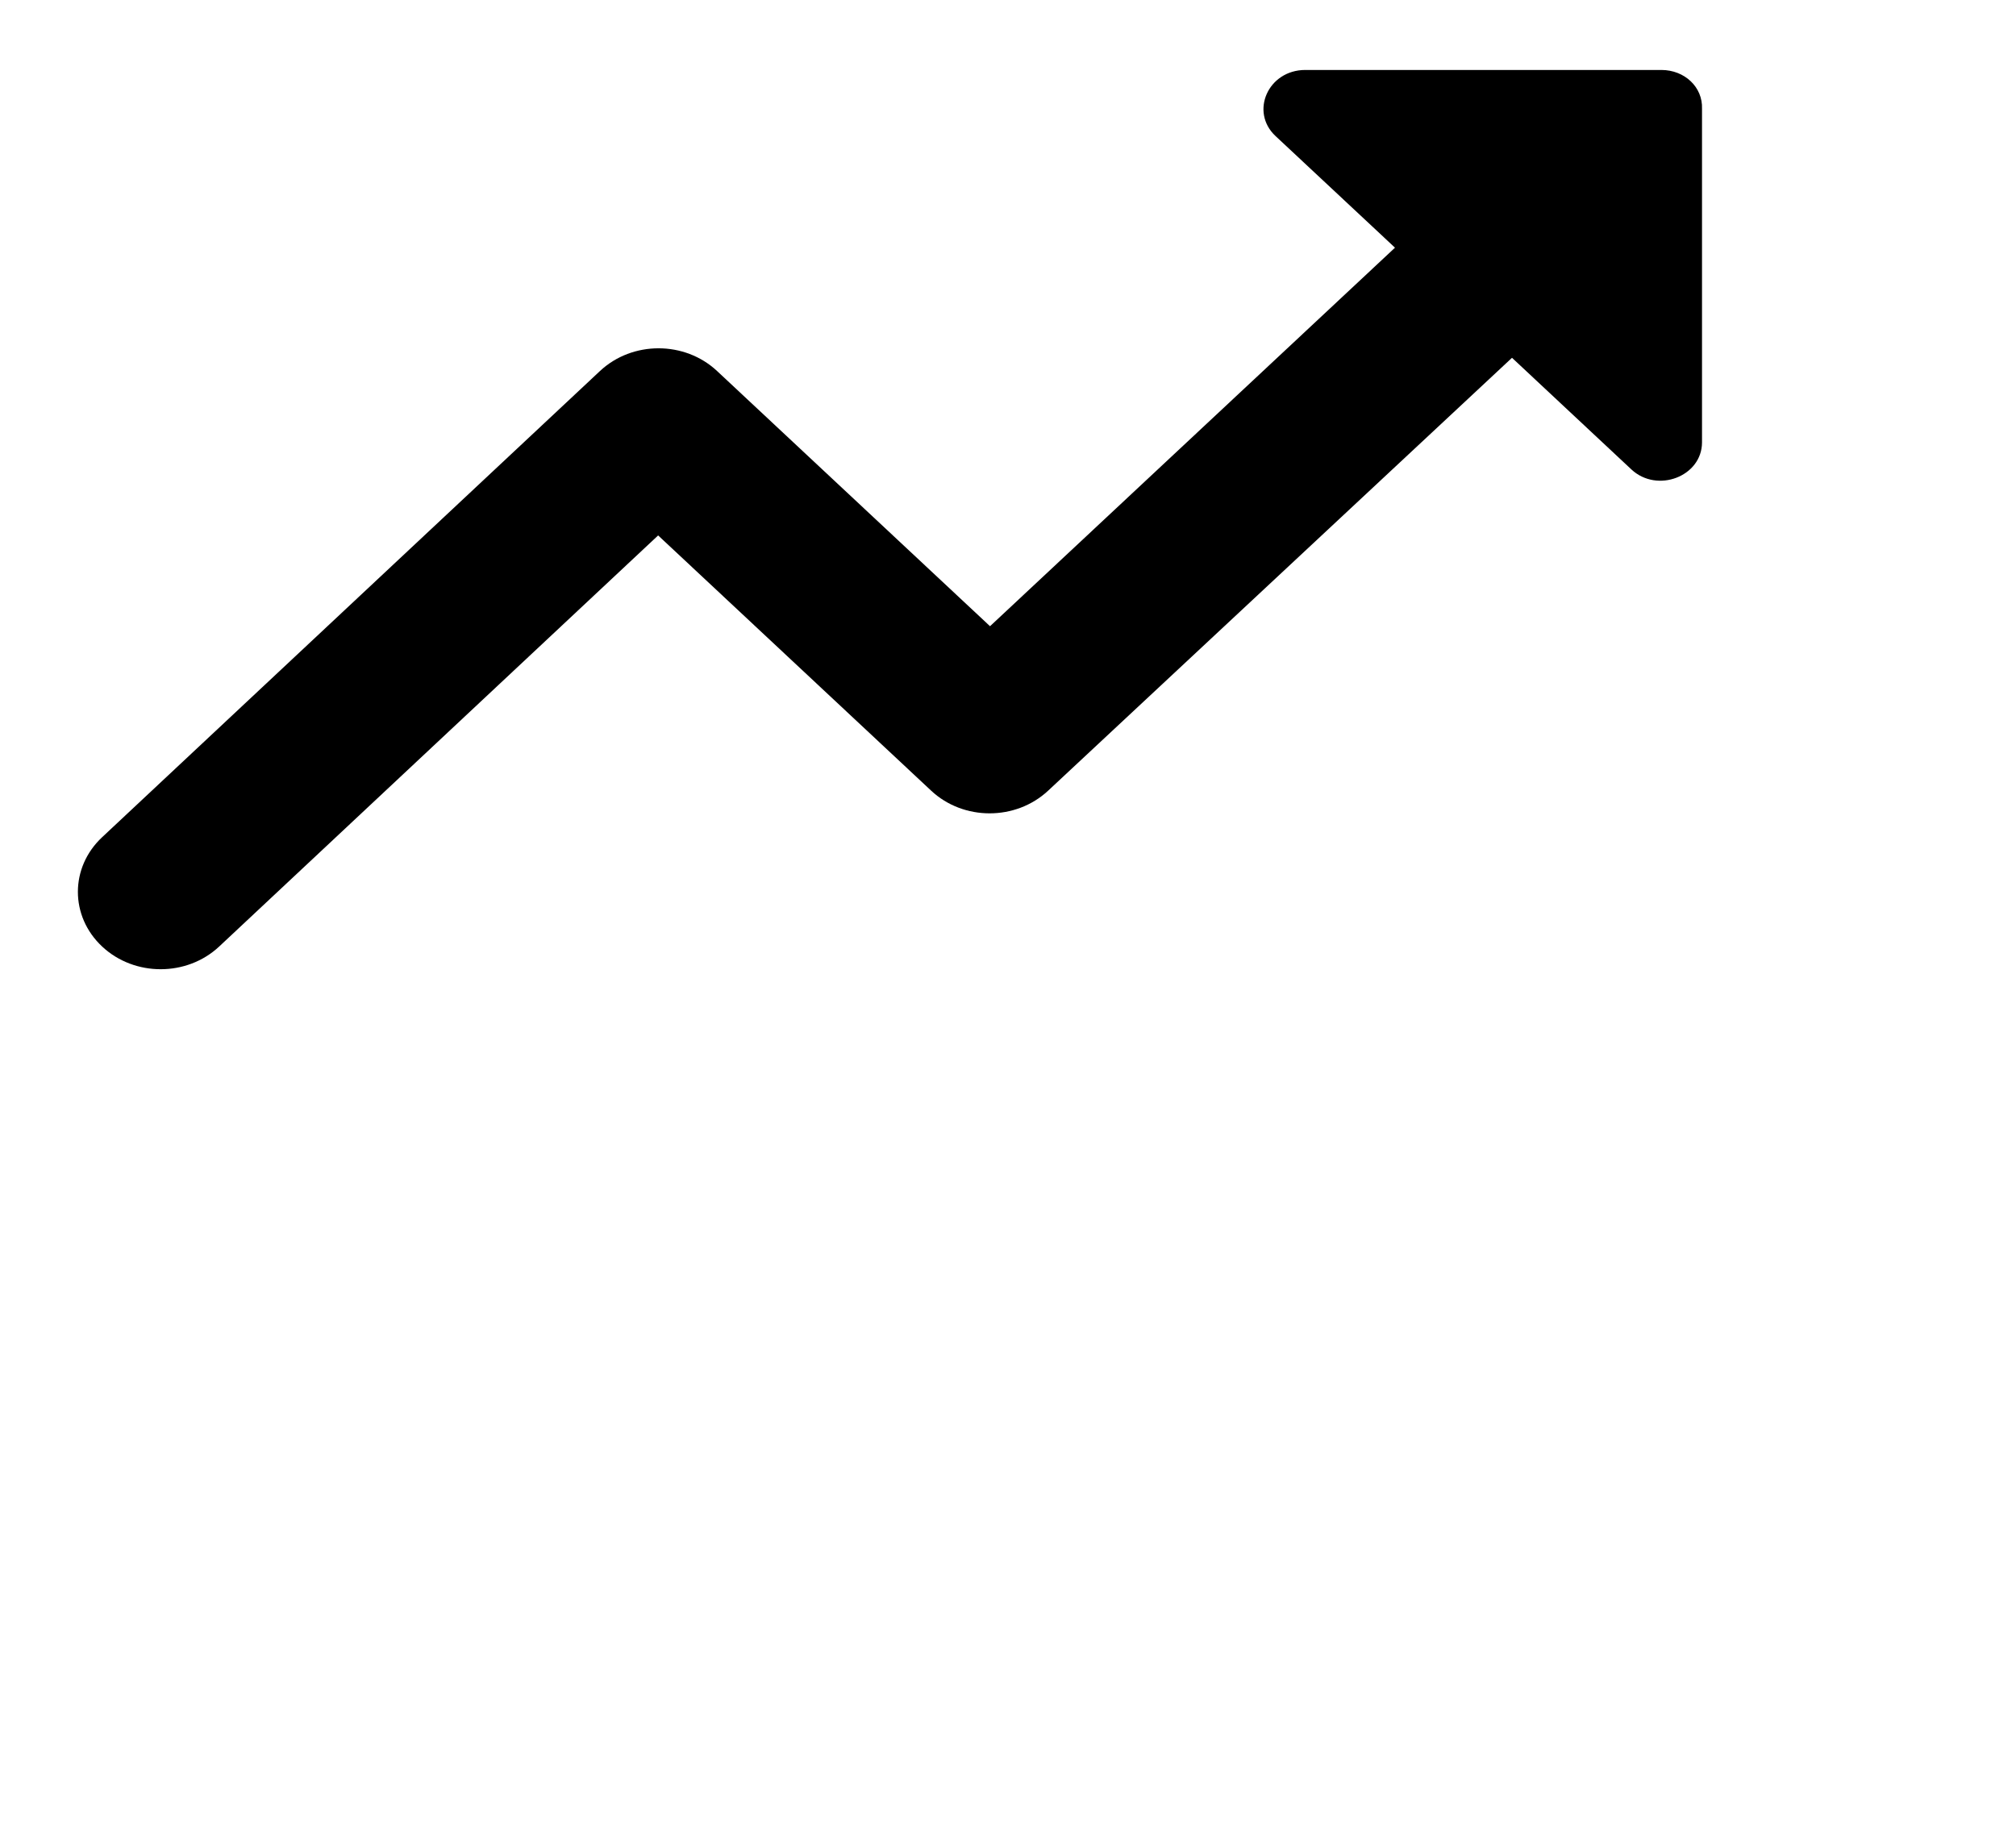
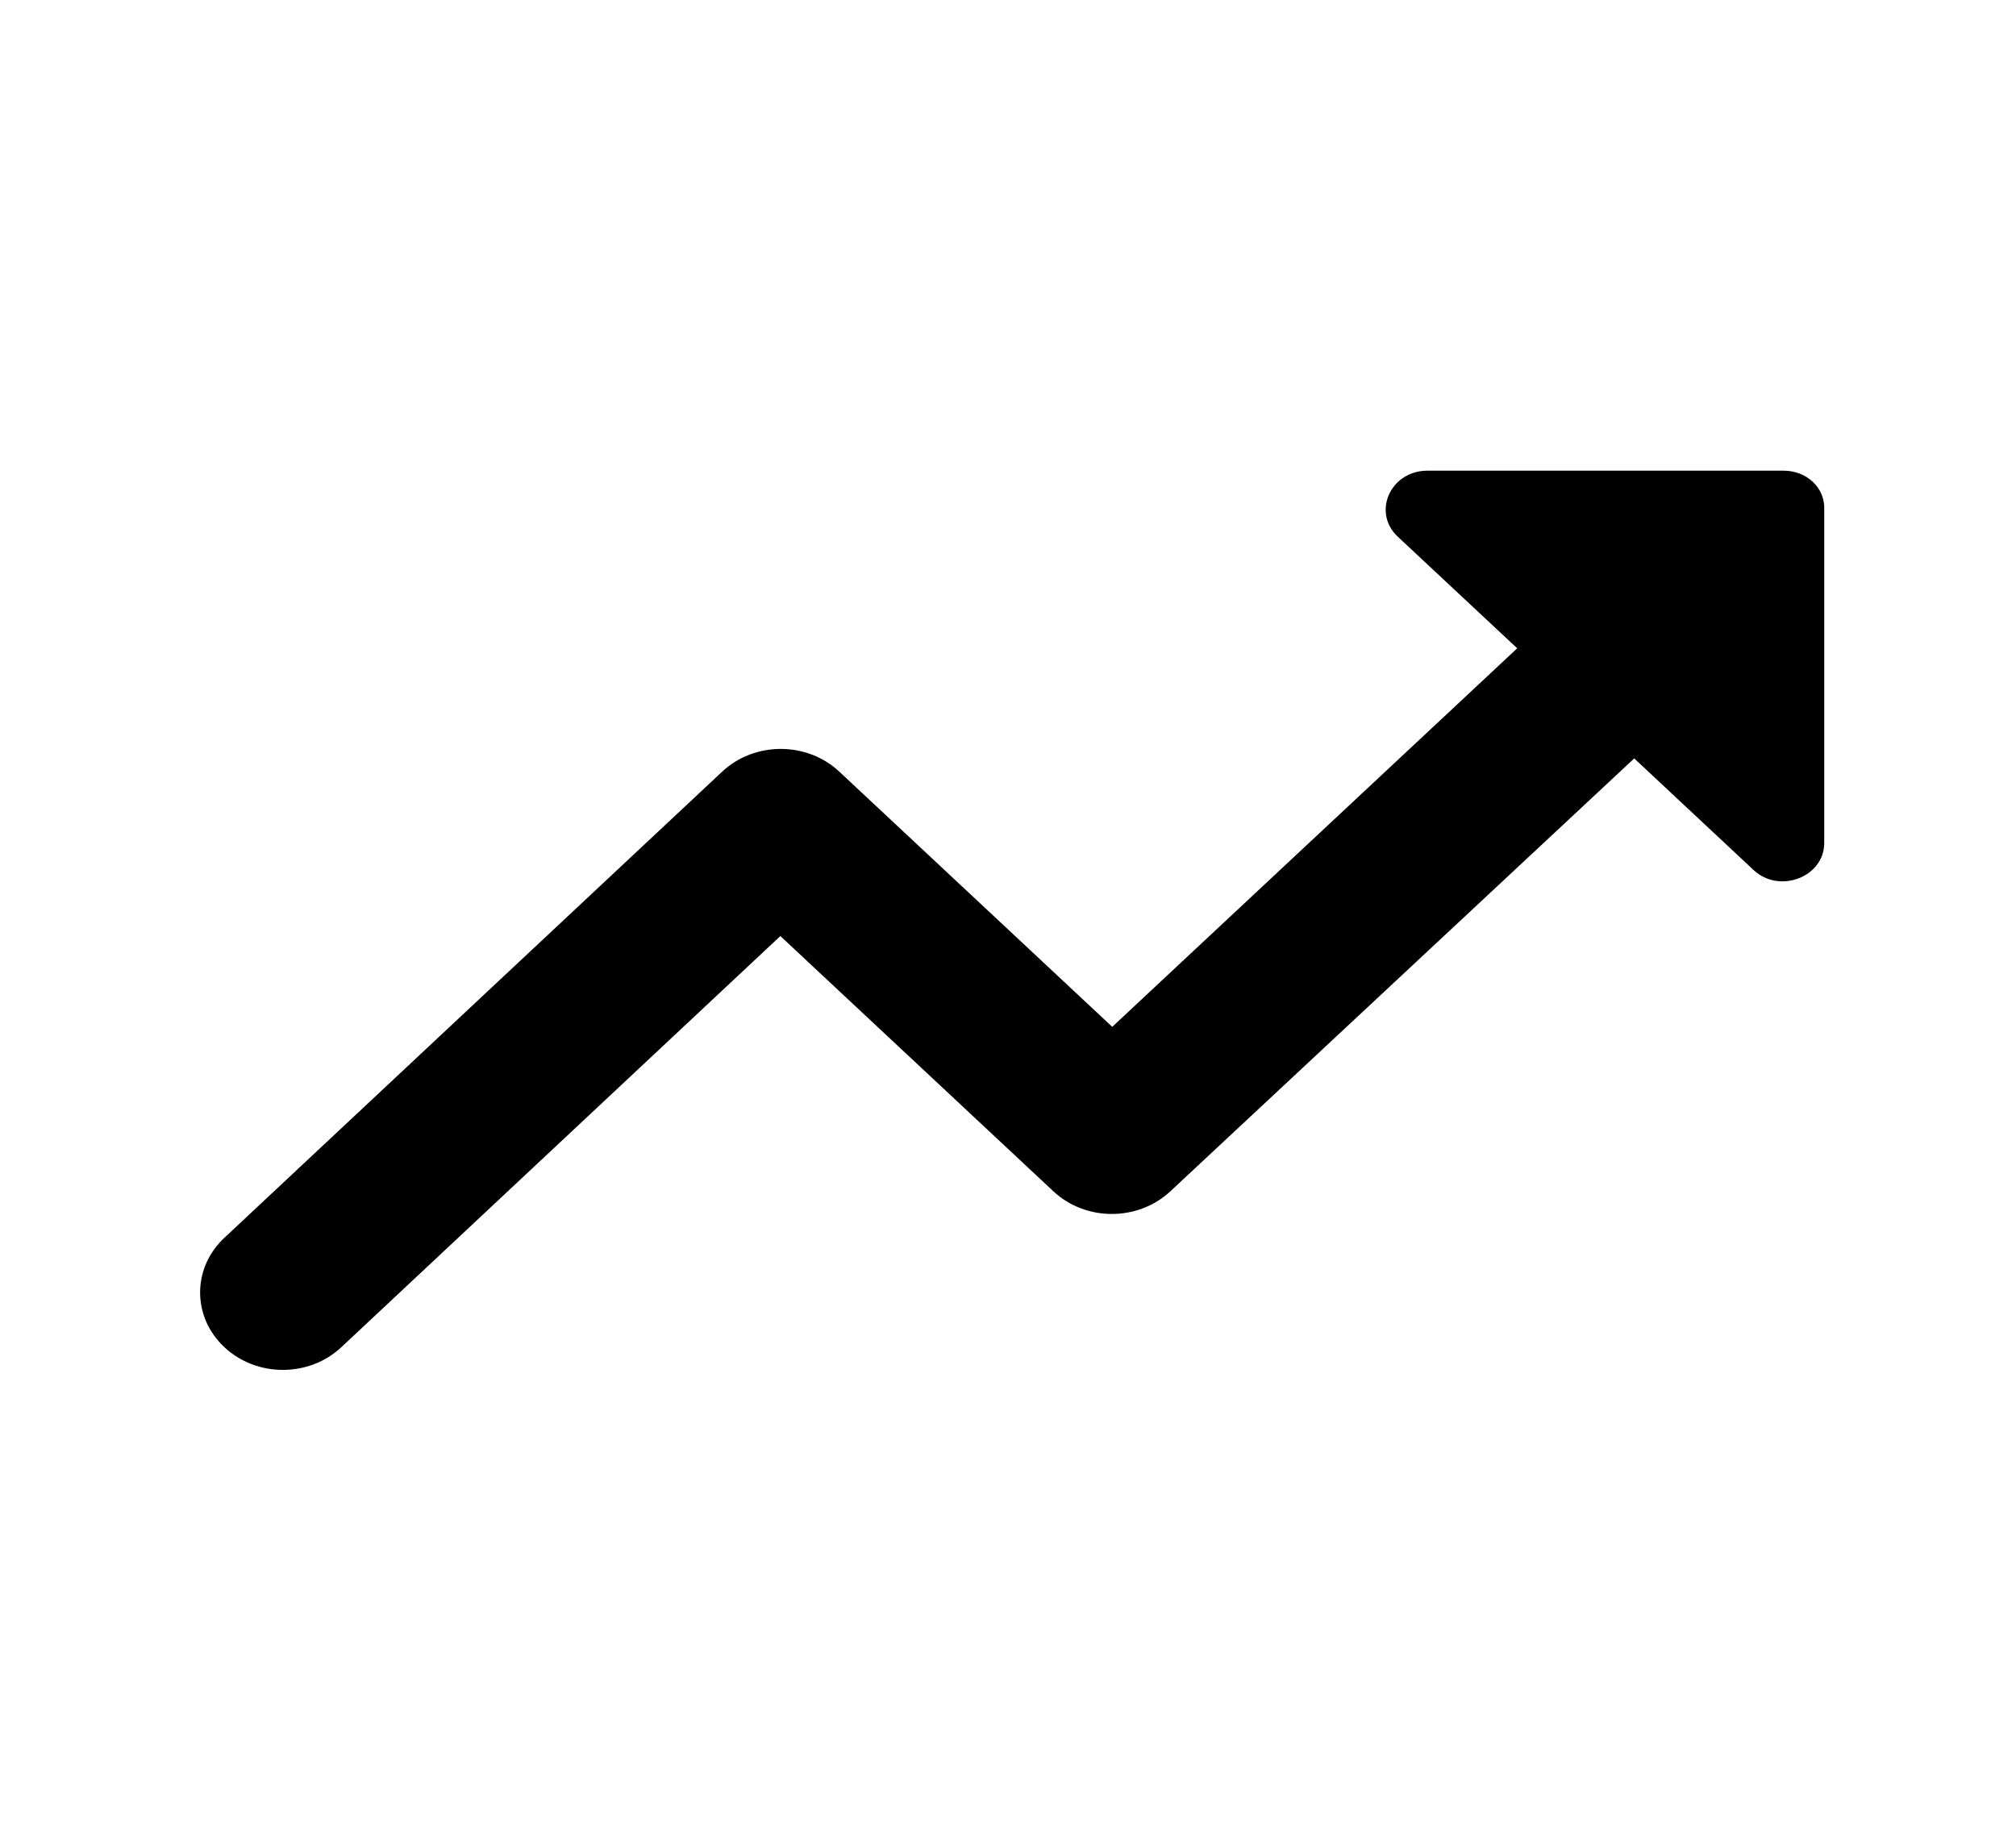
<svg xmlns="http://www.w3.org/2000/svg" viewBox="0 0 24 22">
-   <path d="M15.184 1.619L16.607 2.949L11.786 7.456L8.536 4.417C8.151 4.057 7.528 4.057 7.143 4.417L1.216 9.968C0.831 10.328 0.831 10.91 1.216 11.27C1.601 11.63 2.224 11.63 2.609 11.27L7.835 6.375L11.085 9.414C11.47 9.774 12.092 9.774 12.478 9.414L18 4.26L19.422 5.59C19.729 5.876 20.262 5.673 20.262 5.267V1.295C20.272 1.037 20.055 0.833 19.778 0.833H15.54C15.095 0.833 14.878 1.332 15.184 1.619Z" fill="currentColor" />
+   <path d="M16.639 6.389L18.062 7.719L13.241 12.226L9.991 9.187C9.606 8.827 8.983 8.827 8.598 9.187L2.671 14.738C2.286 15.098 2.286 15.68 2.671 16.04C3.056 16.401 3.679 16.401 4.064 16.04L9.29 11.145L12.54 14.184C12.925 14.544 13.547 14.544 13.933 14.184L19.455 9.03L20.877 10.36C21.183 10.646 21.717 10.443 21.717 10.037V6.065C21.727 5.807 21.509 5.604 21.233 5.604H16.995C16.55 5.604 16.333 6.102 16.639 6.389Z" fill="currentColor" />
</svg>
